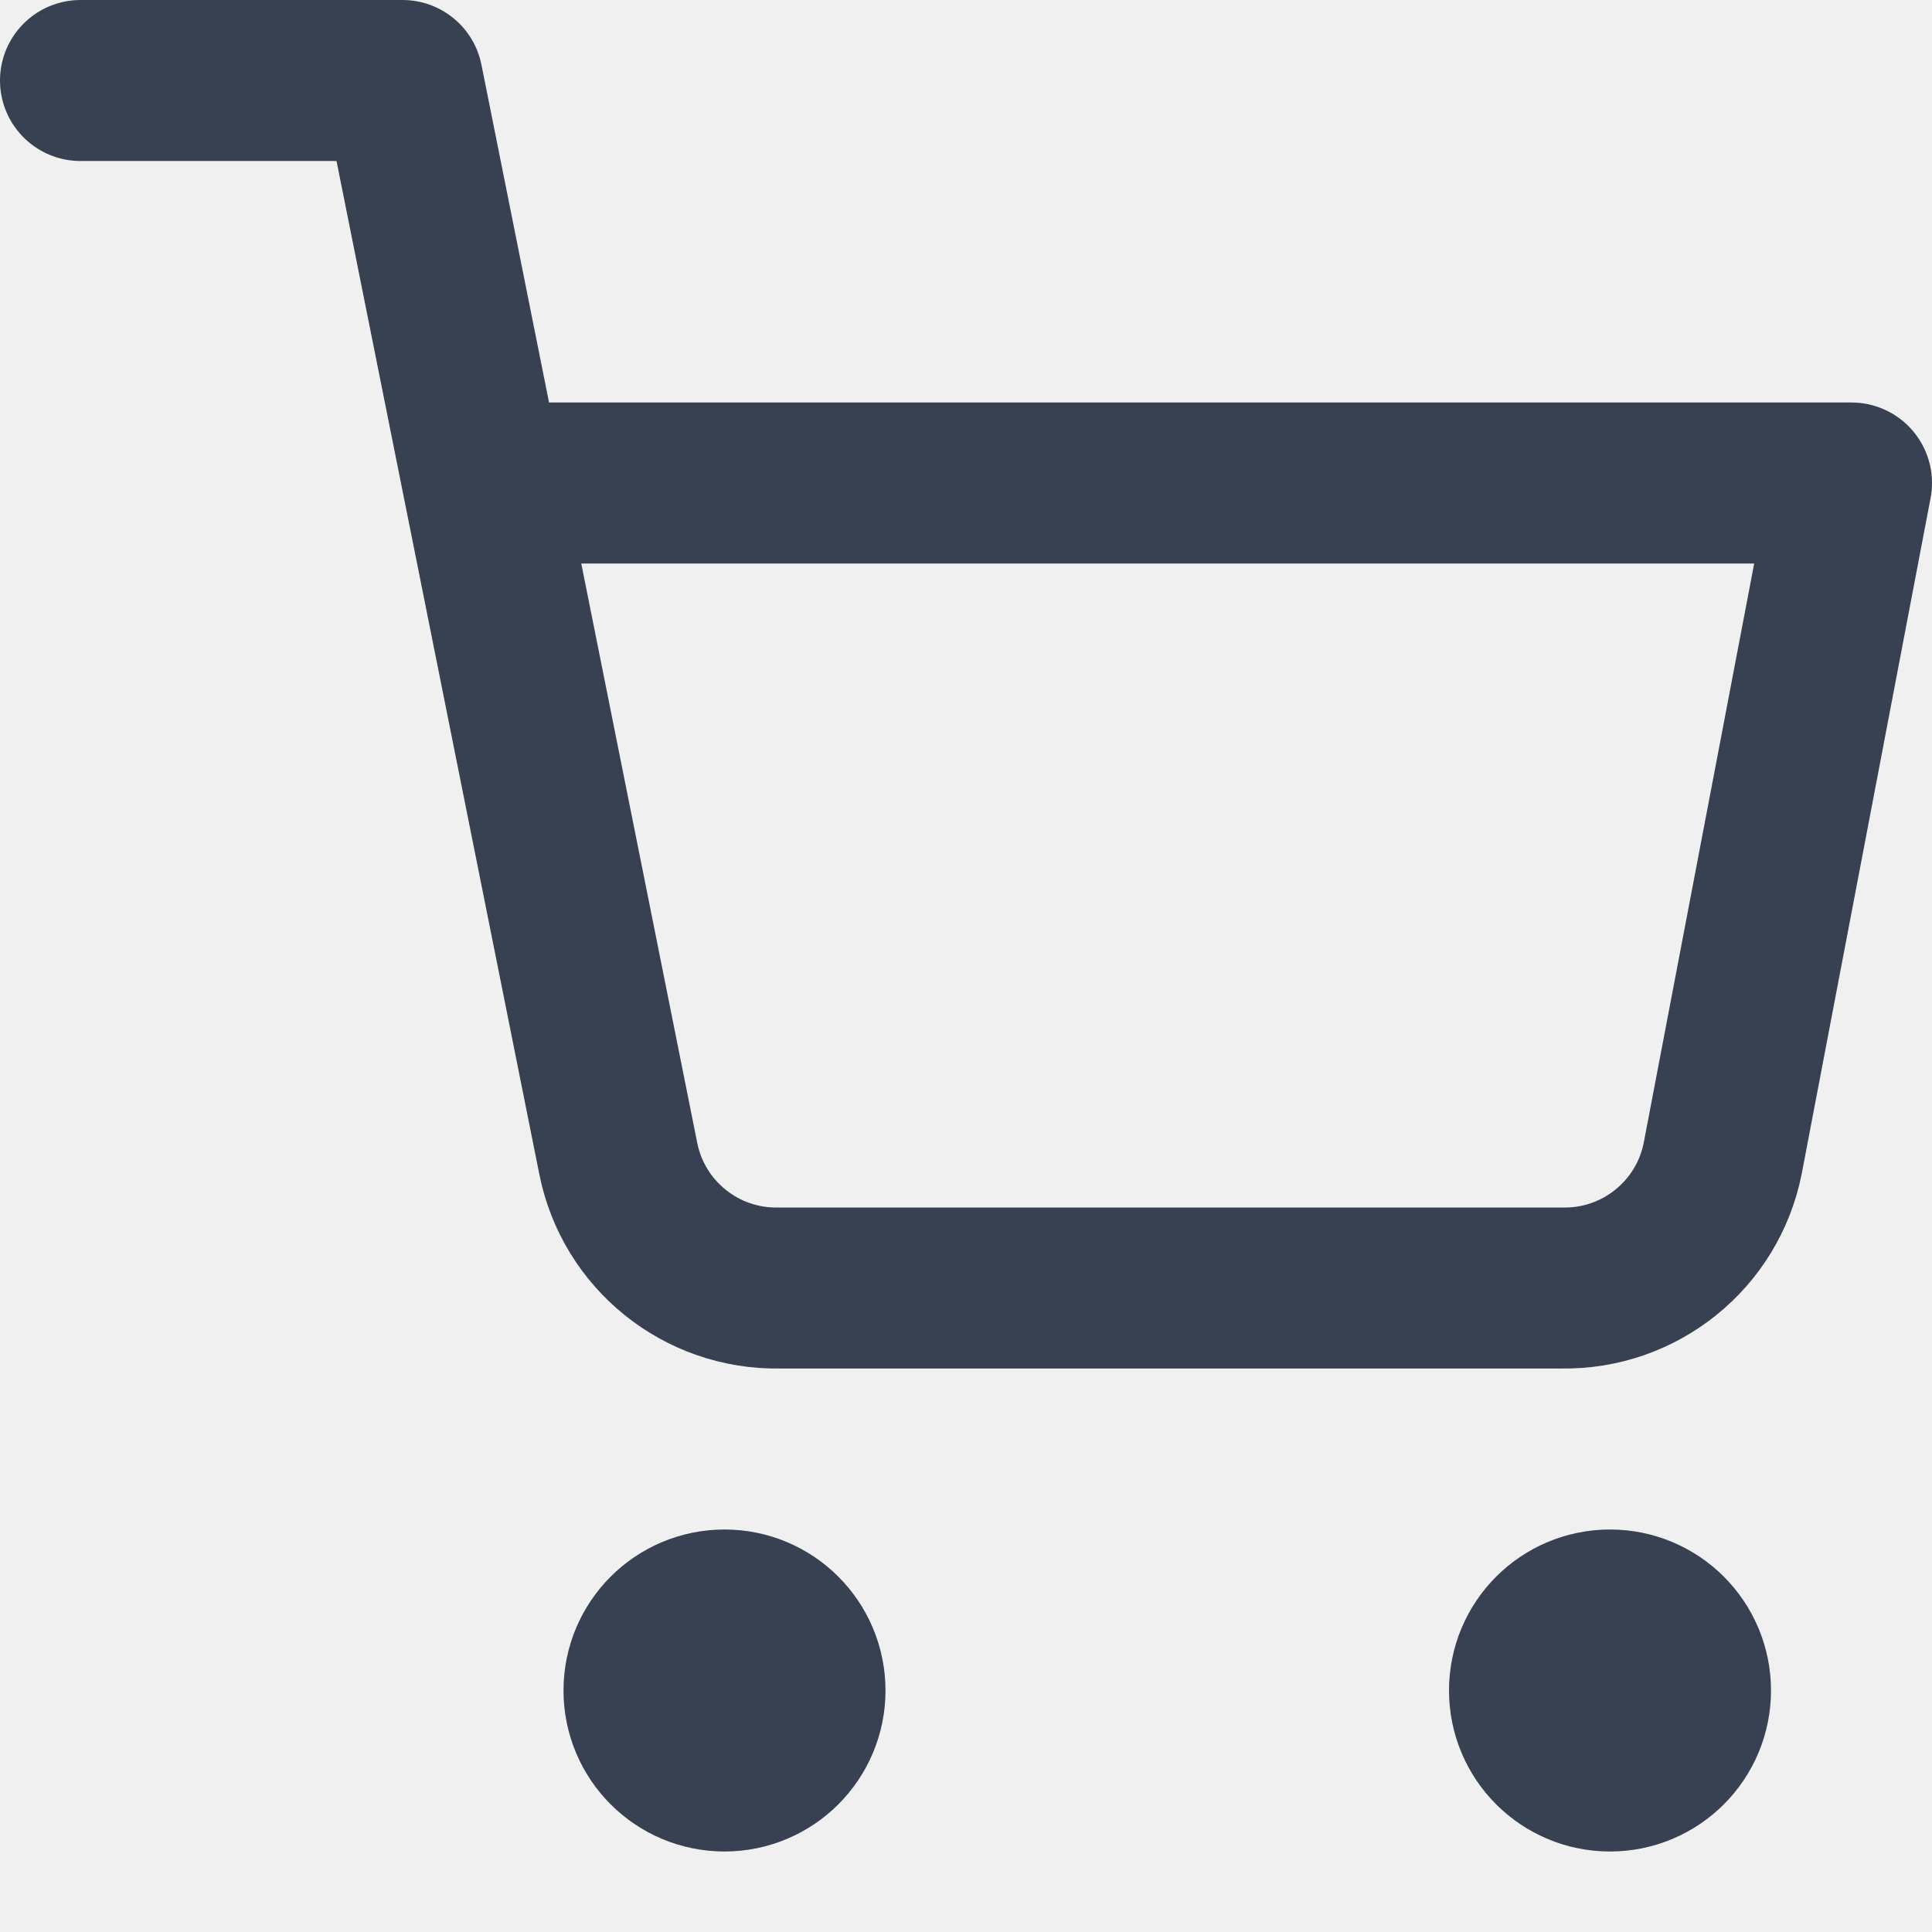
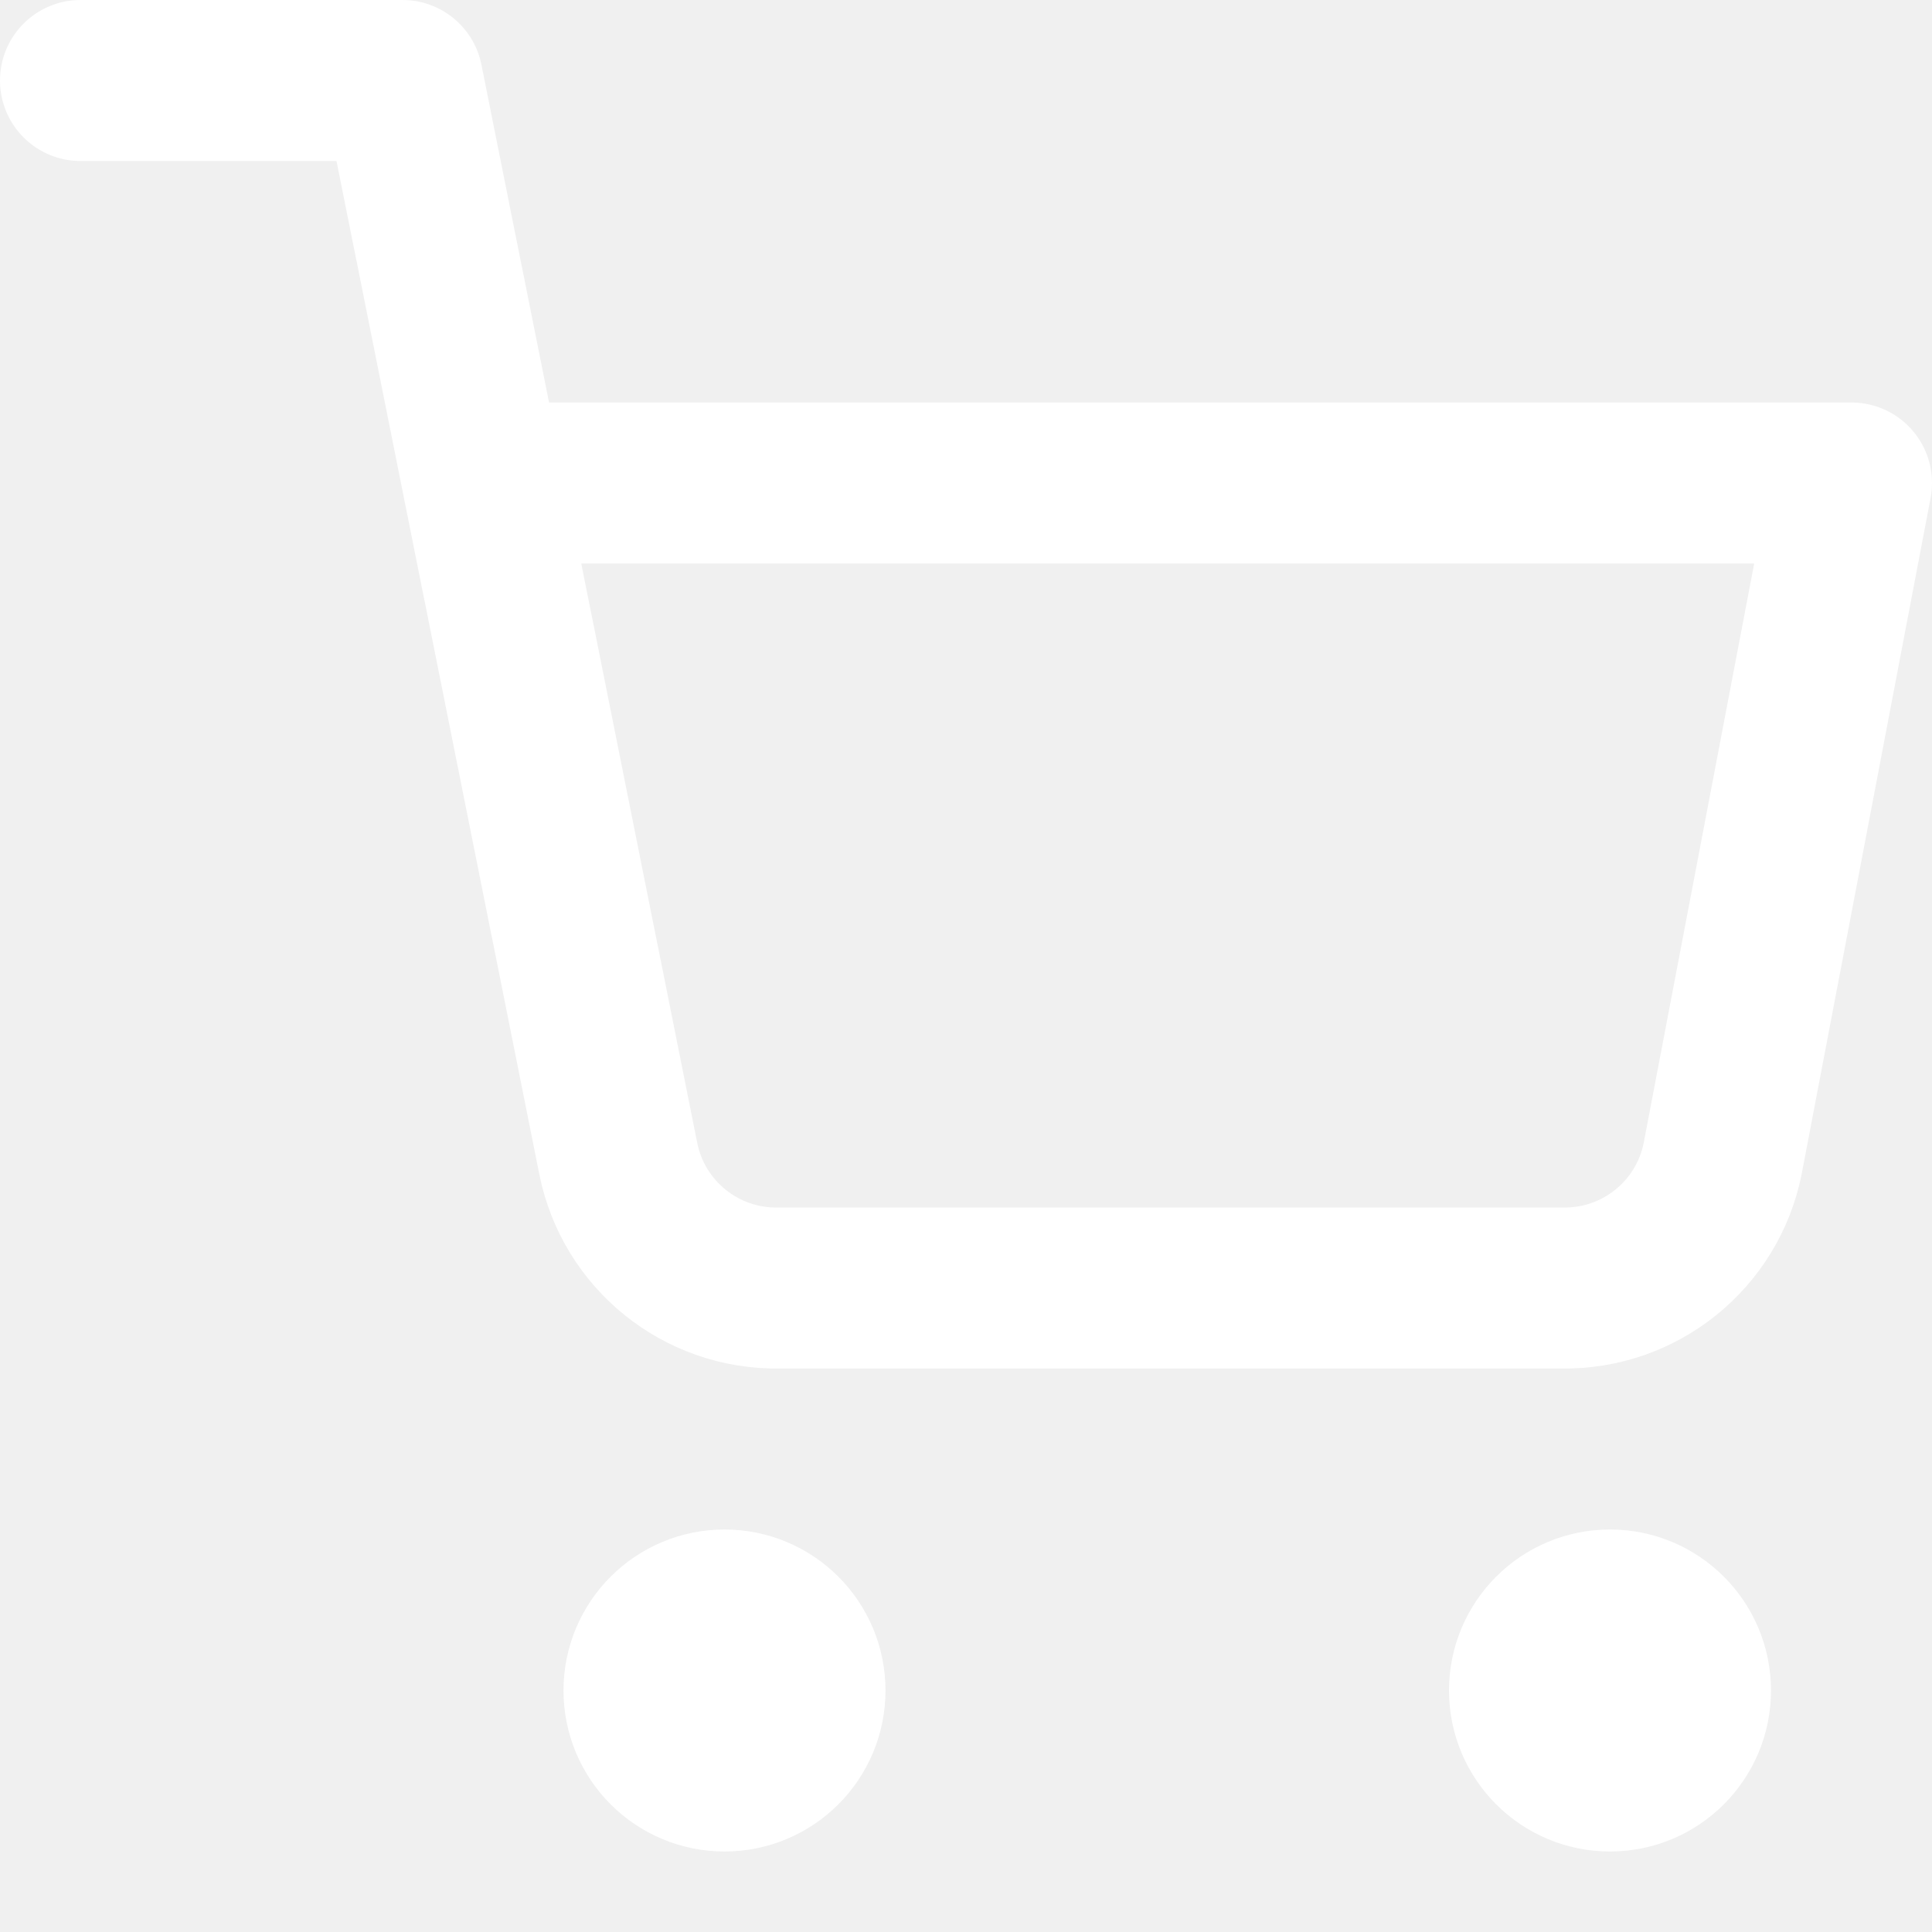
- <svg xmlns="http://www.w3.org/2000/svg" viewBox="0 0 24 24" fill="none" stroke="#374151" stroke-width="2" stroke-linecap="round" stroke-linejoin="round">
+ <svg xmlns="http://www.w3.org/2000/svg" viewBox="0 0 24 24" fill="none" stroke="#ffffff" stroke-width="2" stroke-linecap="round" stroke-linejoin="round">
  <circle cx="9" cy="21" r="1" />
  <circle cx="20" cy="21" r="1" />
  <path d="M1 1h4l2.68 13.39a2 2 0 0 0 2 1.61h9.72a2 2 0 0 0 2-1.61L23 6H6" />
</svg>
